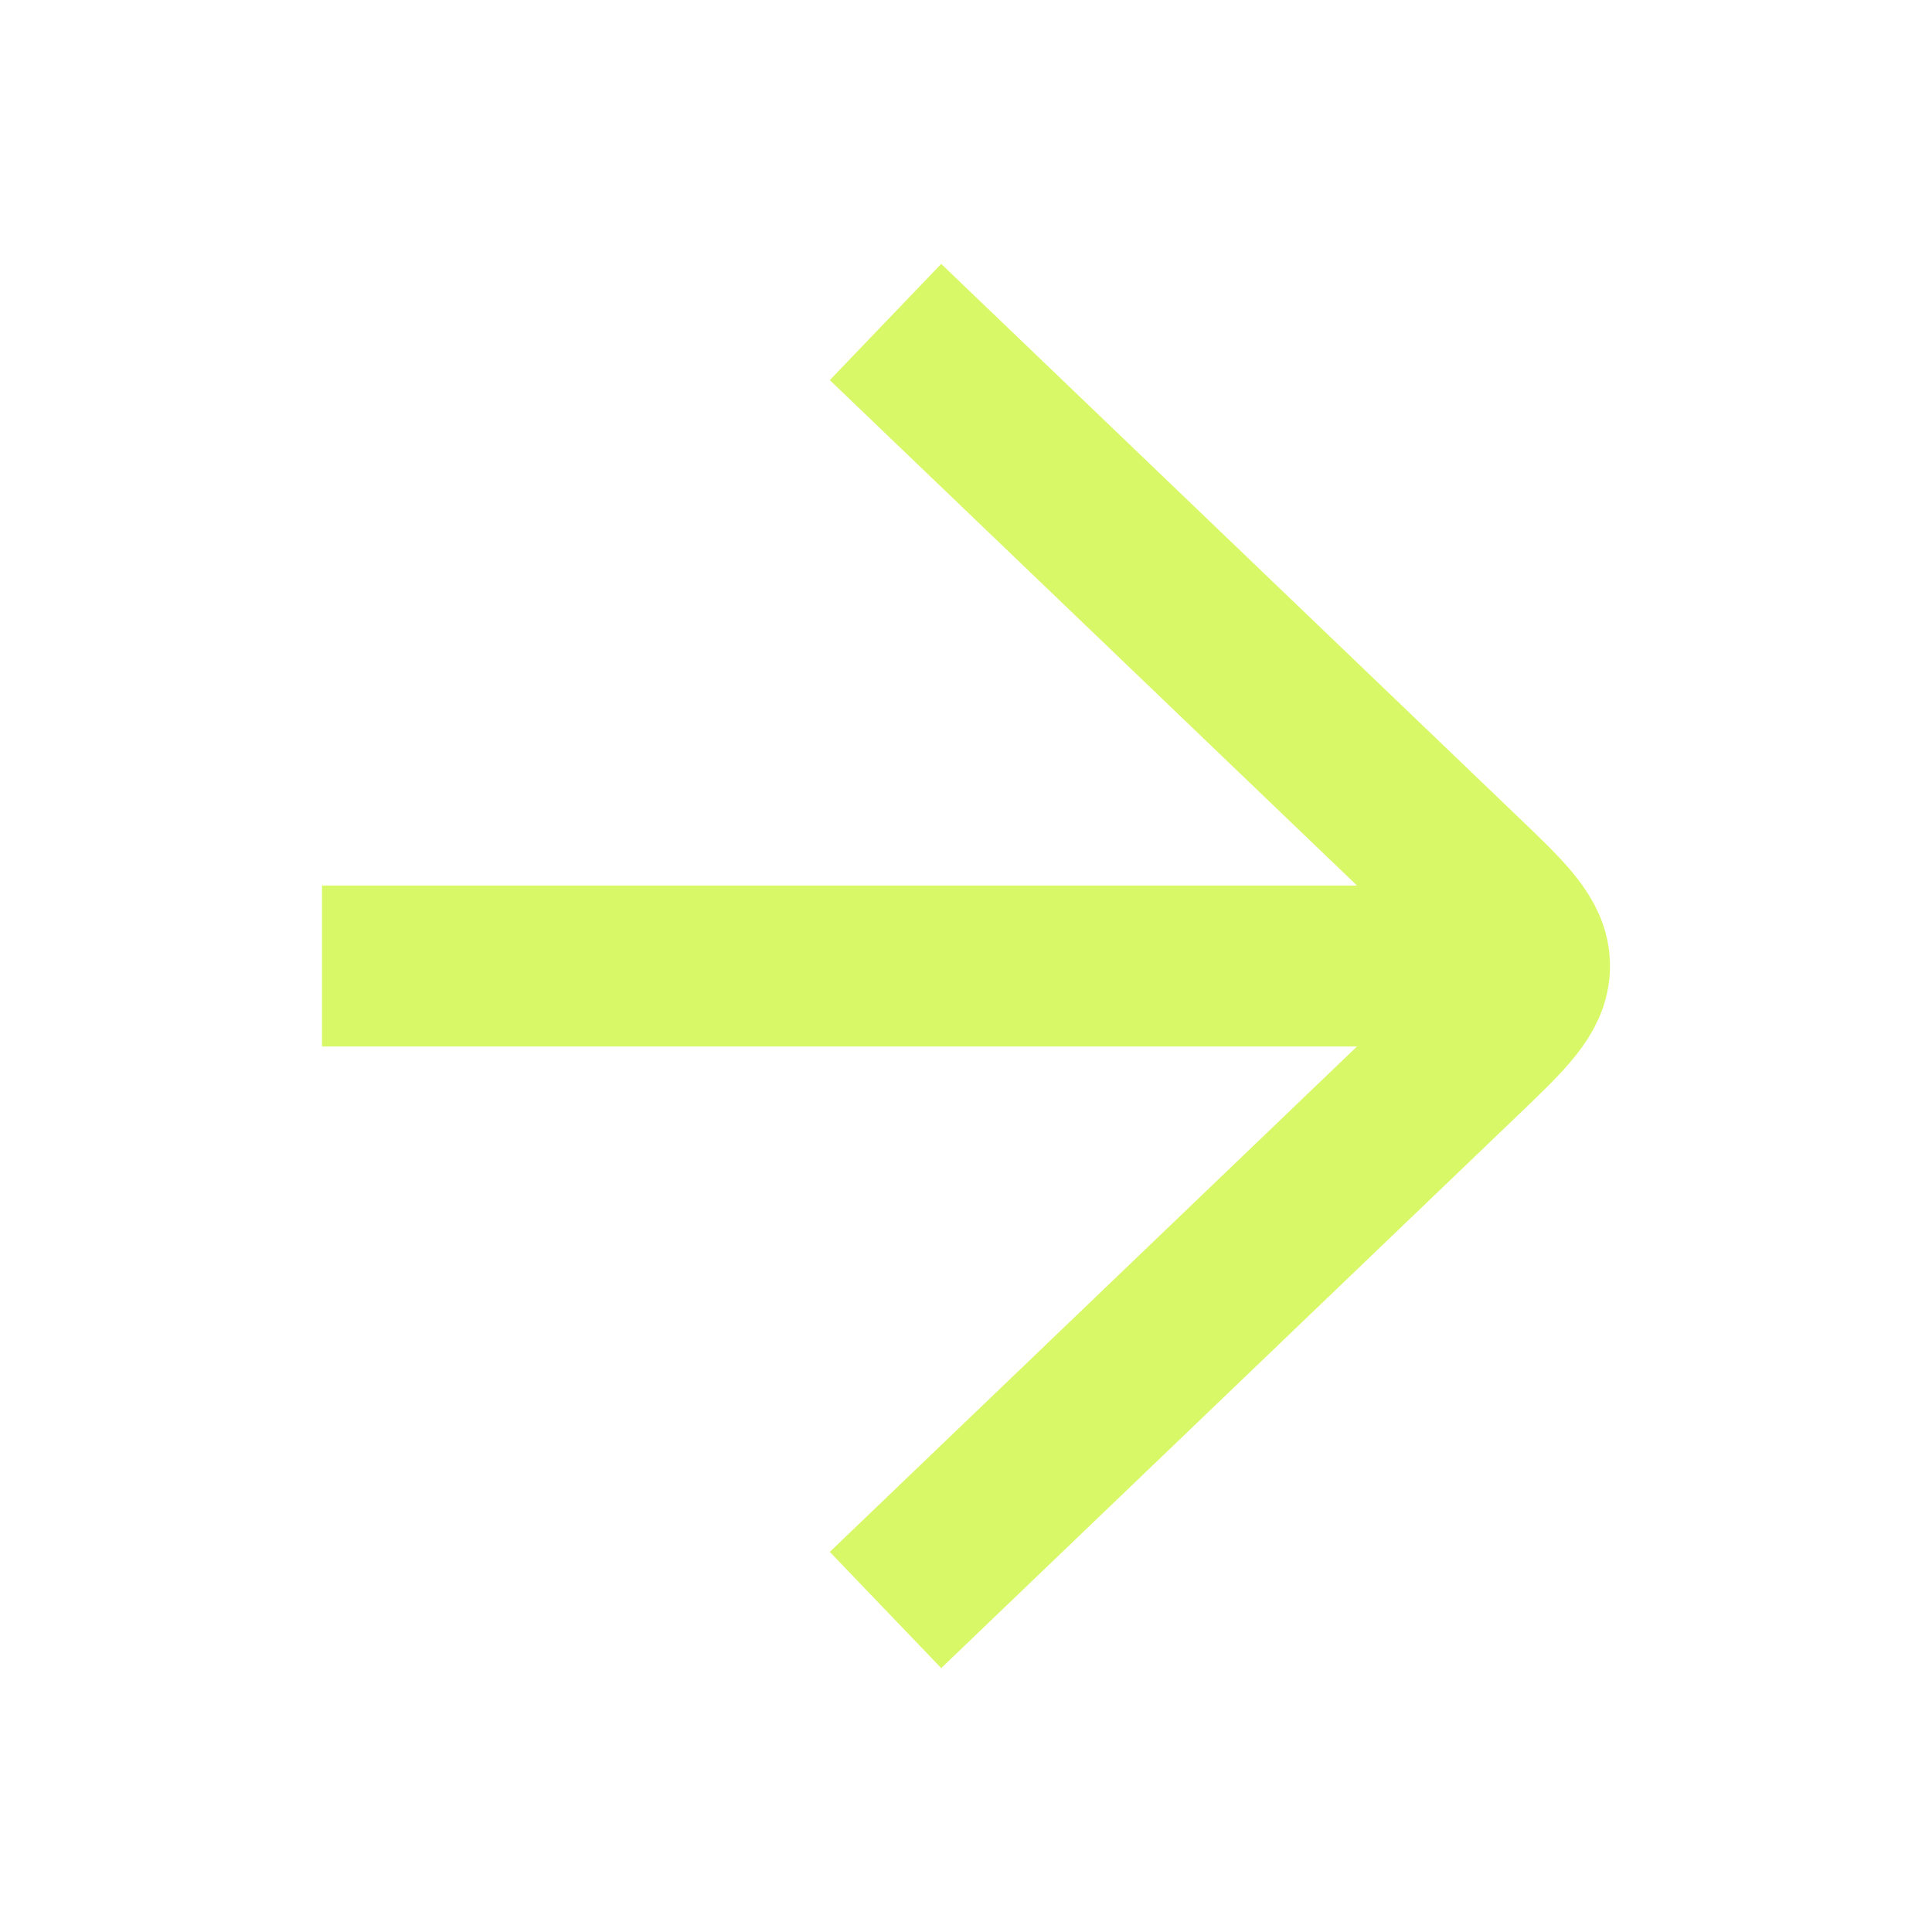
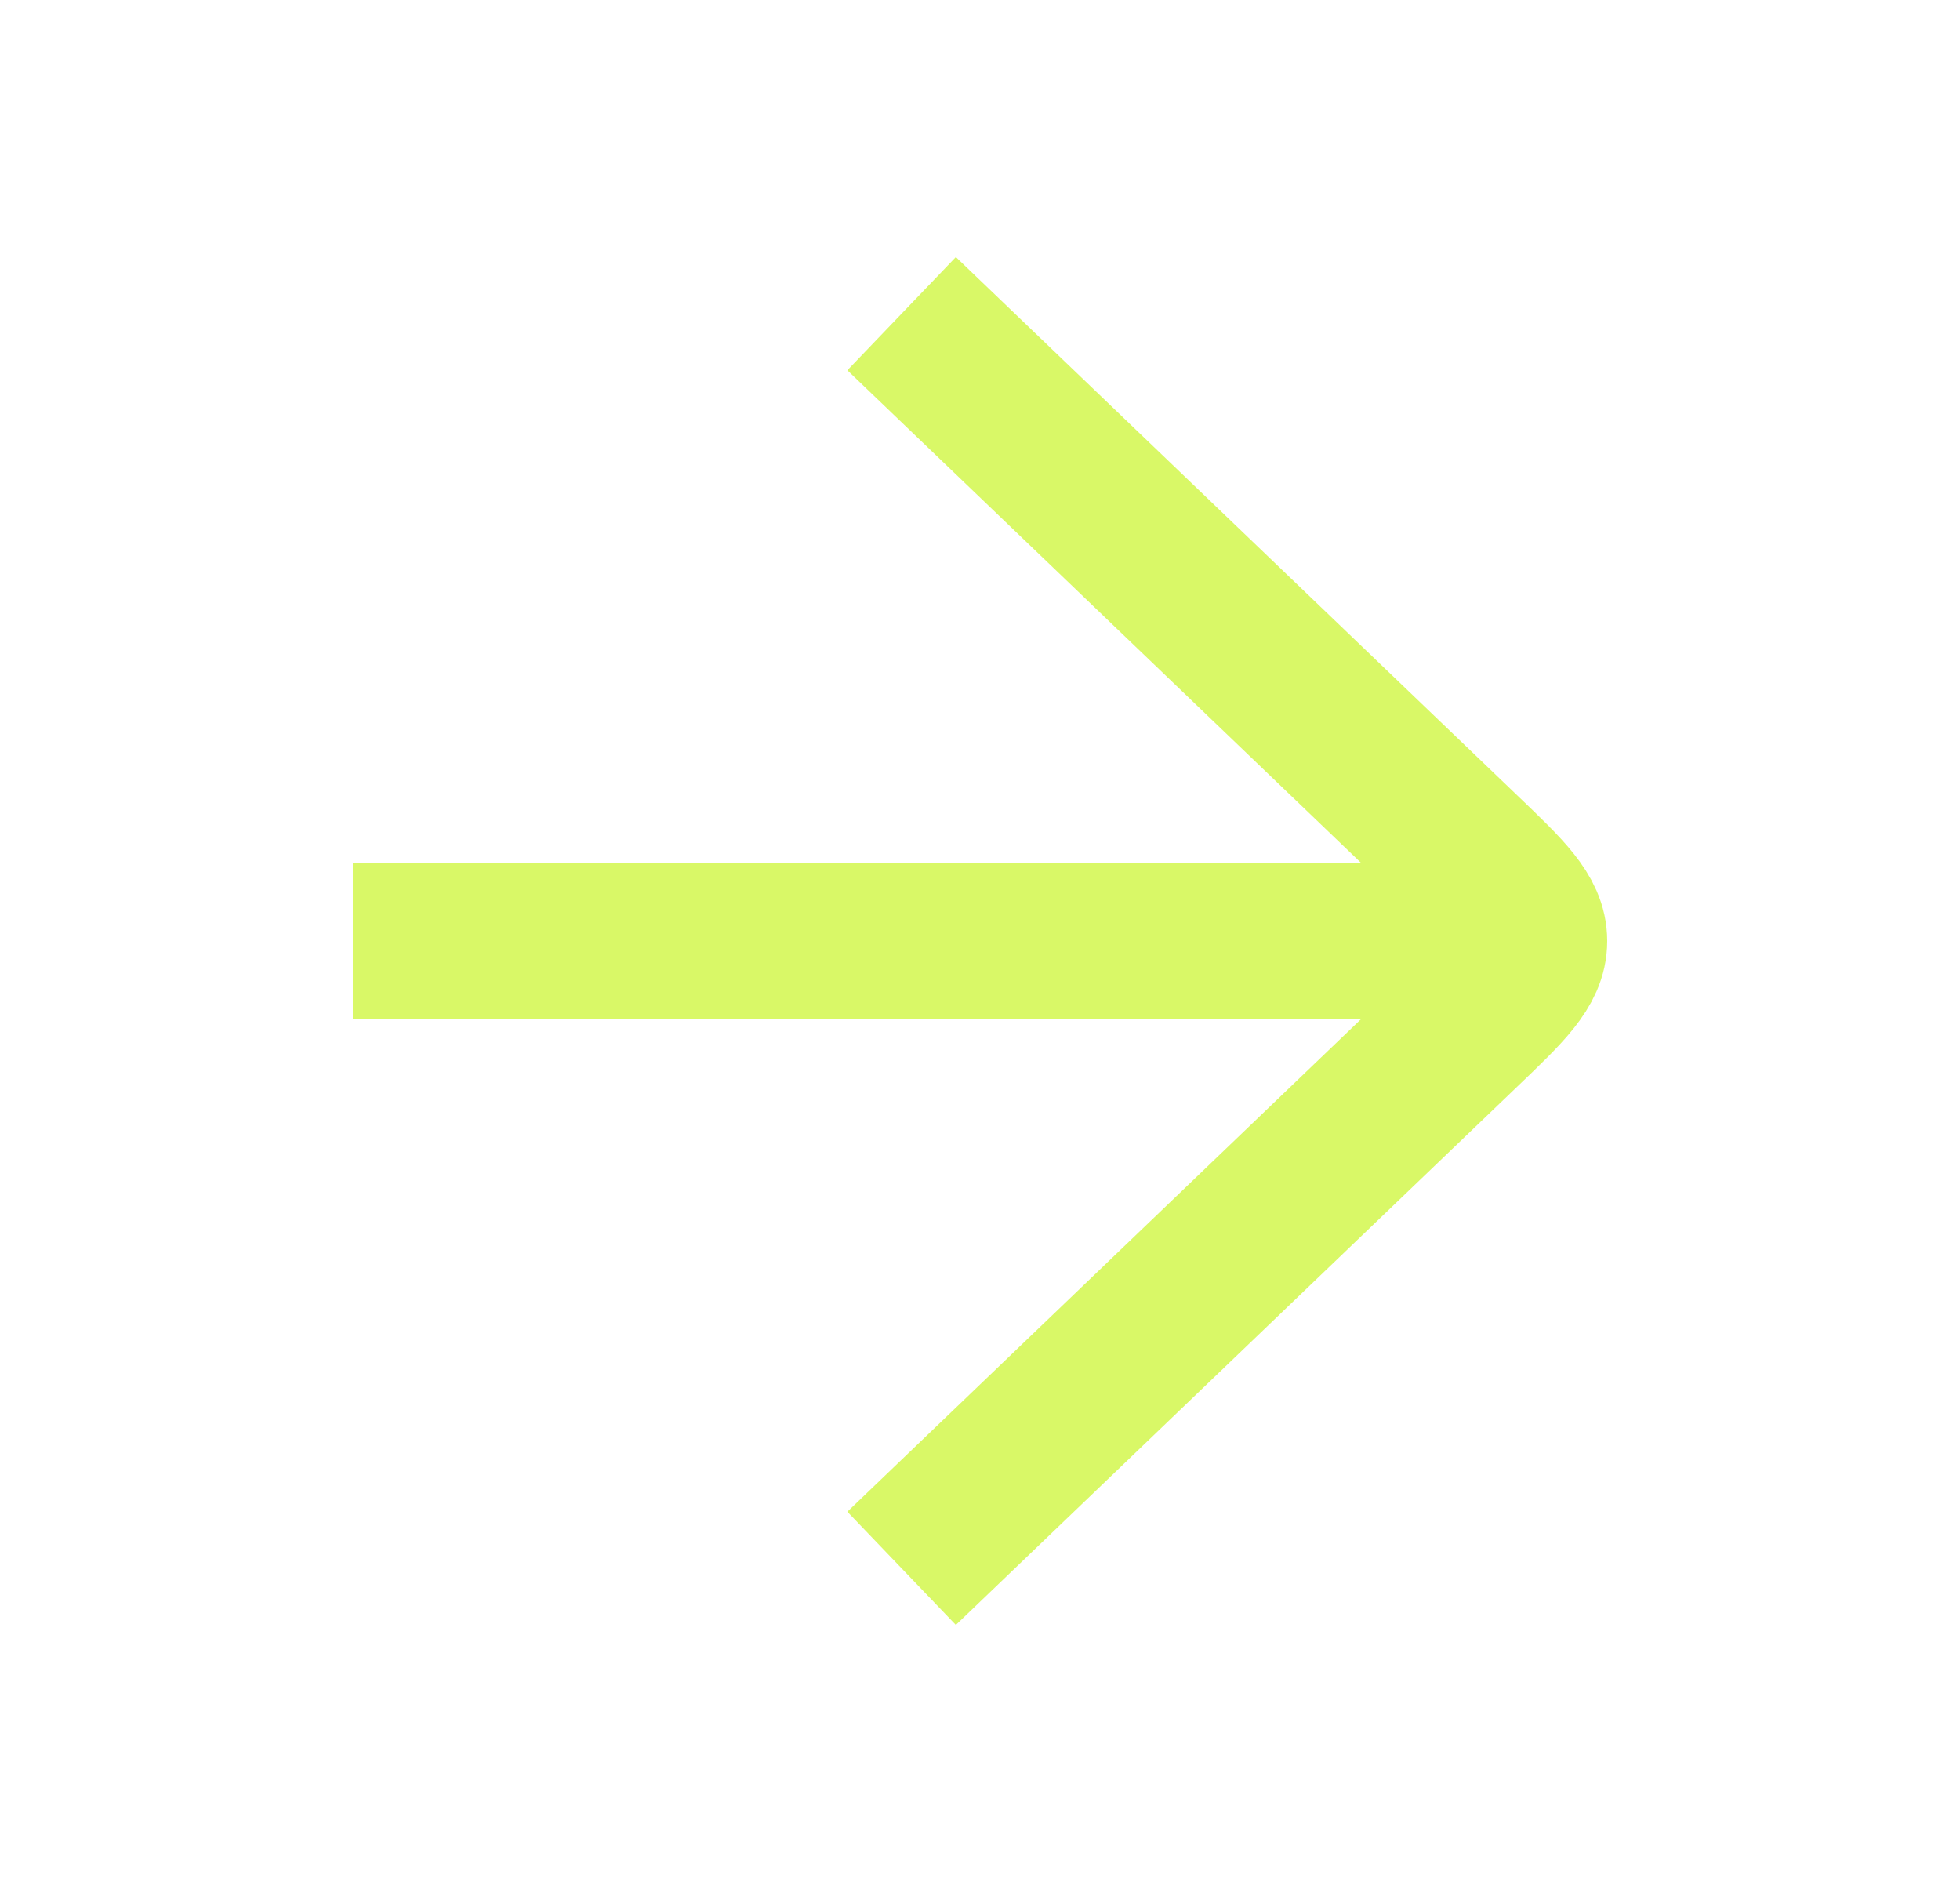
- <svg xmlns="http://www.w3.org/2000/svg" width="24" height="24" viewBox="0 0 24 24" fill="none">
-   <path d="M19 12L4 12" stroke="#D9F867" stroke-width="2" />
-   <path d="M11 4L18.165 10.869C18.722 11.402 19 11.669 19 12C19 12.331 18.722 12.598 18.165 13.131L11 20" stroke="#D9F867" stroke-width="2" />
+ <svg xmlns="http://www.w3.org/2000/svg" width="25" height="24" viewBox="0 0 25 24" fill="none">
+   <path d="M19.5 12L4.5 12" stroke="#D9F867" stroke-width="2" />
+   <path d="M11.5 4L18.665 10.869C19.222 11.402 19.5 11.669 19.5 12C19.5 12.331 19.222 12.598 18.665 13.131L11.5 20" stroke="#D9F867" stroke-width="2" />
</svg>
